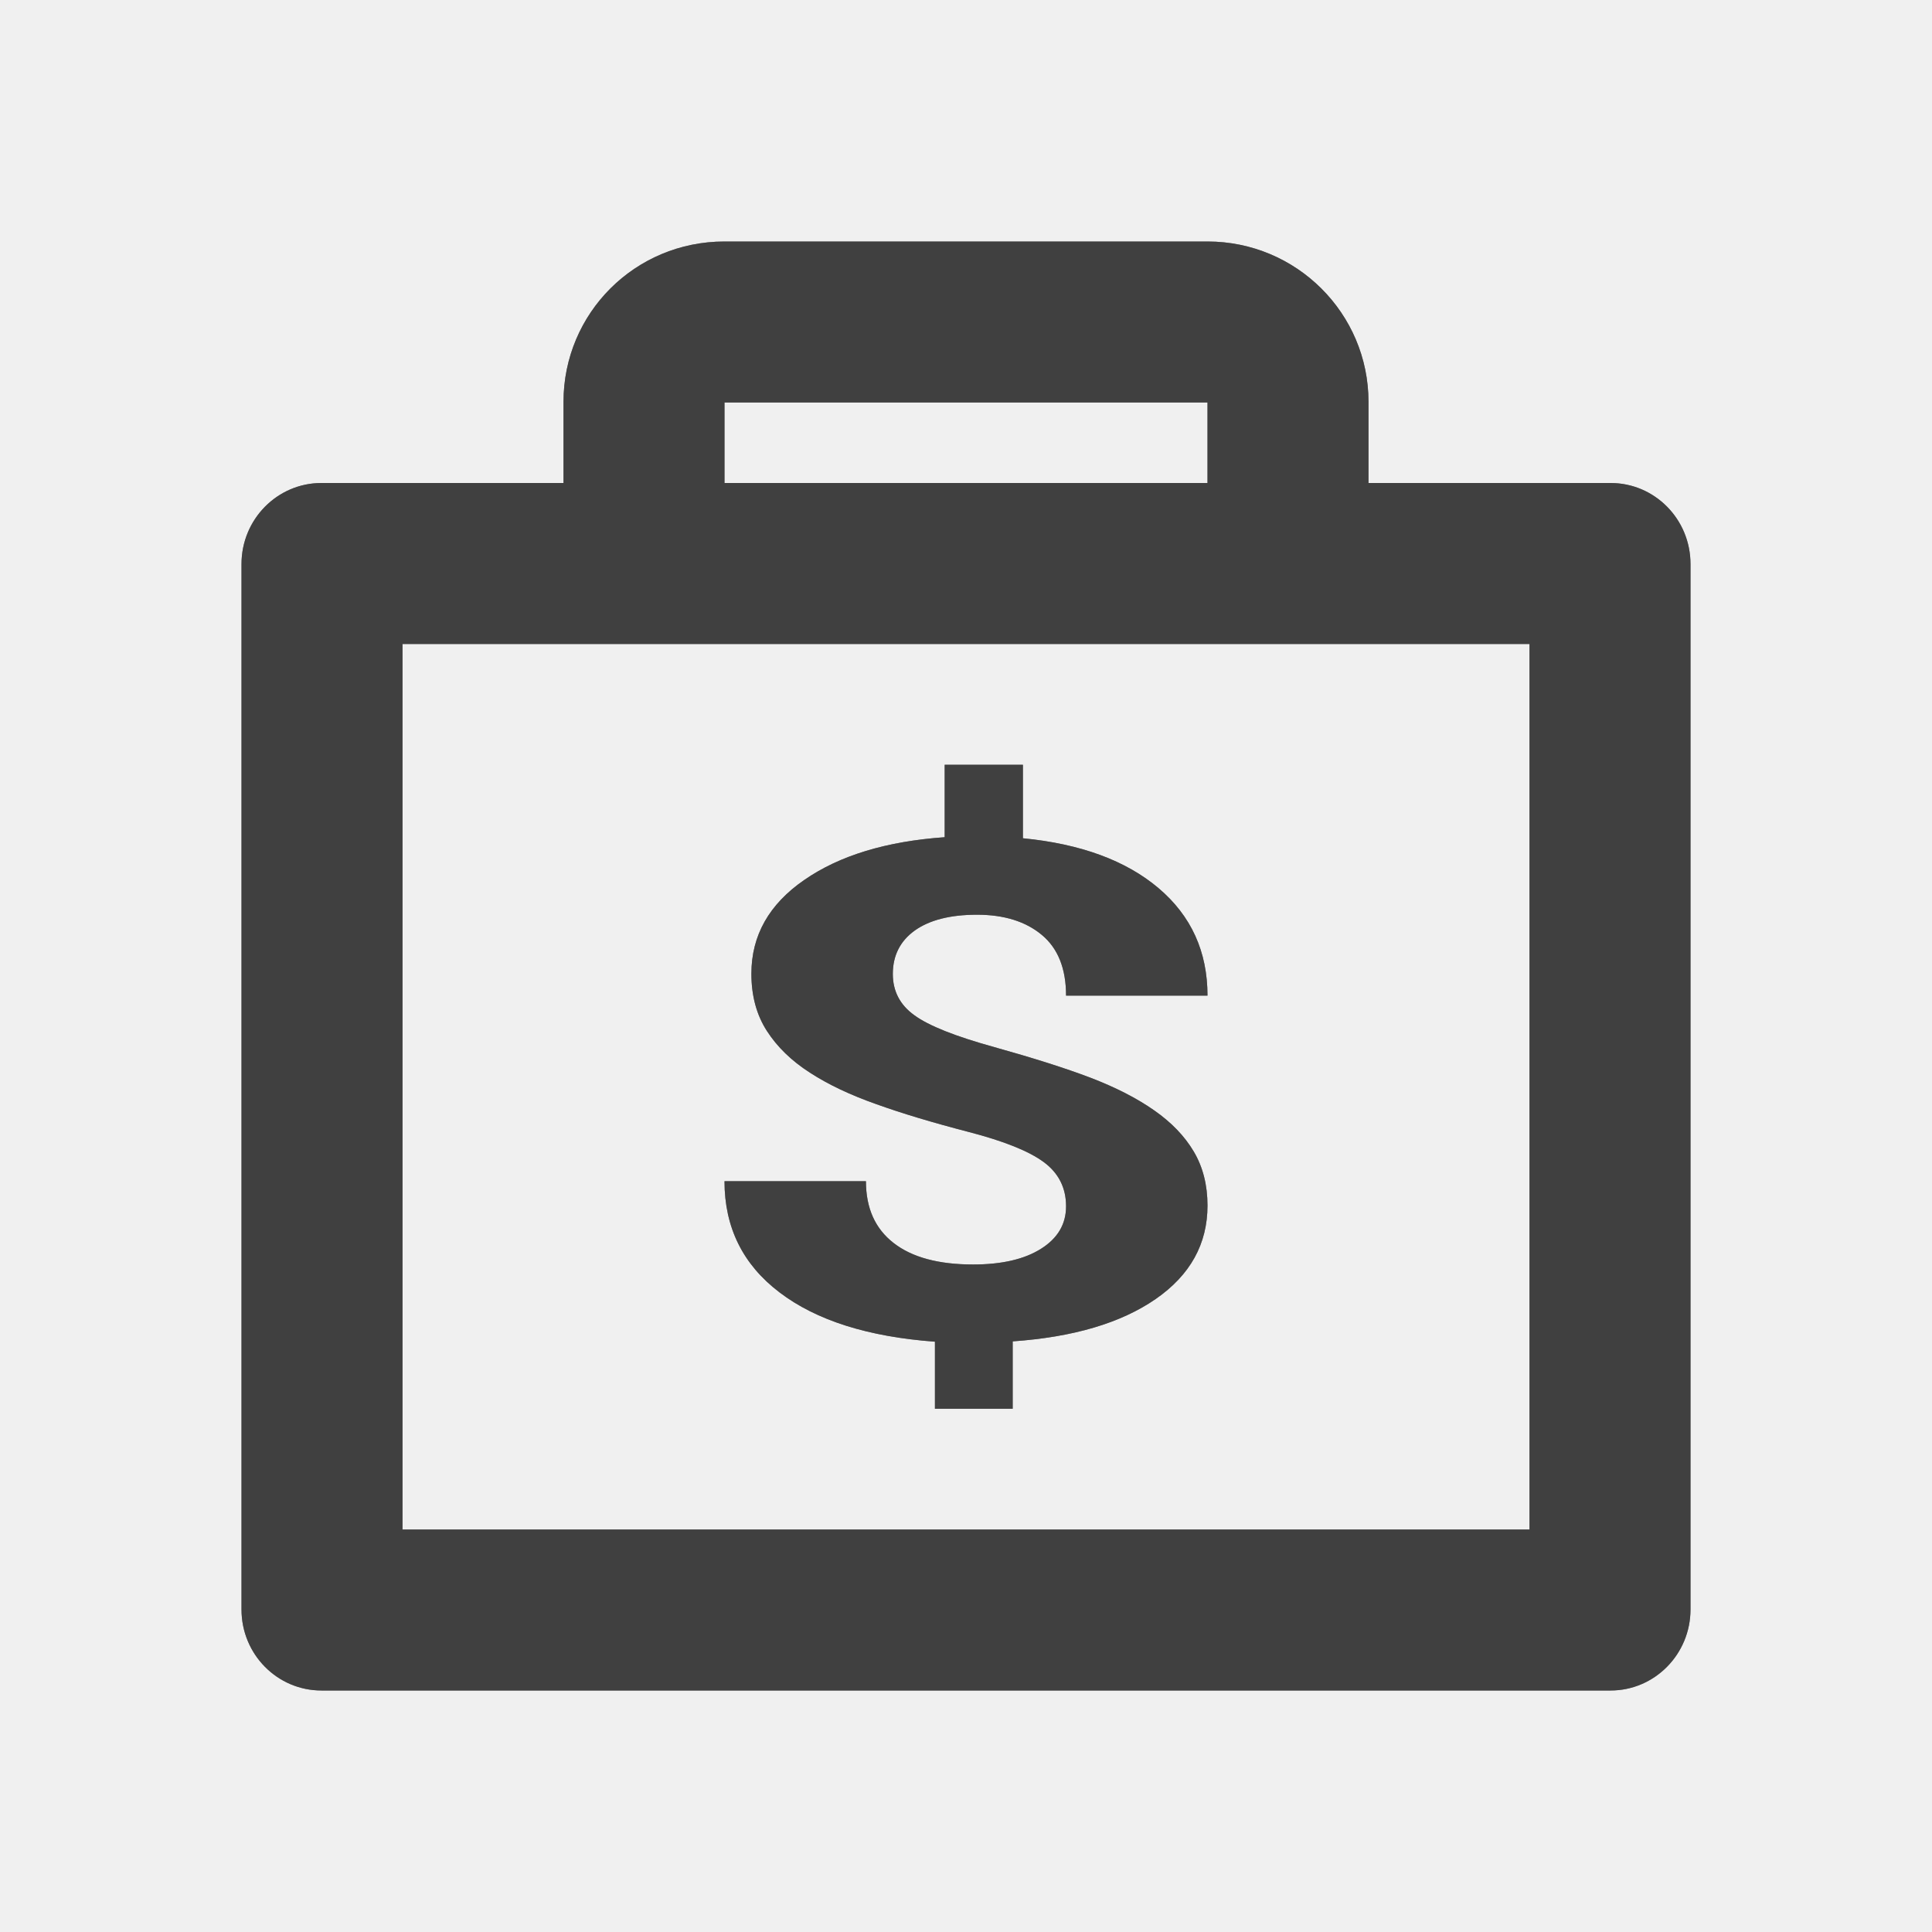
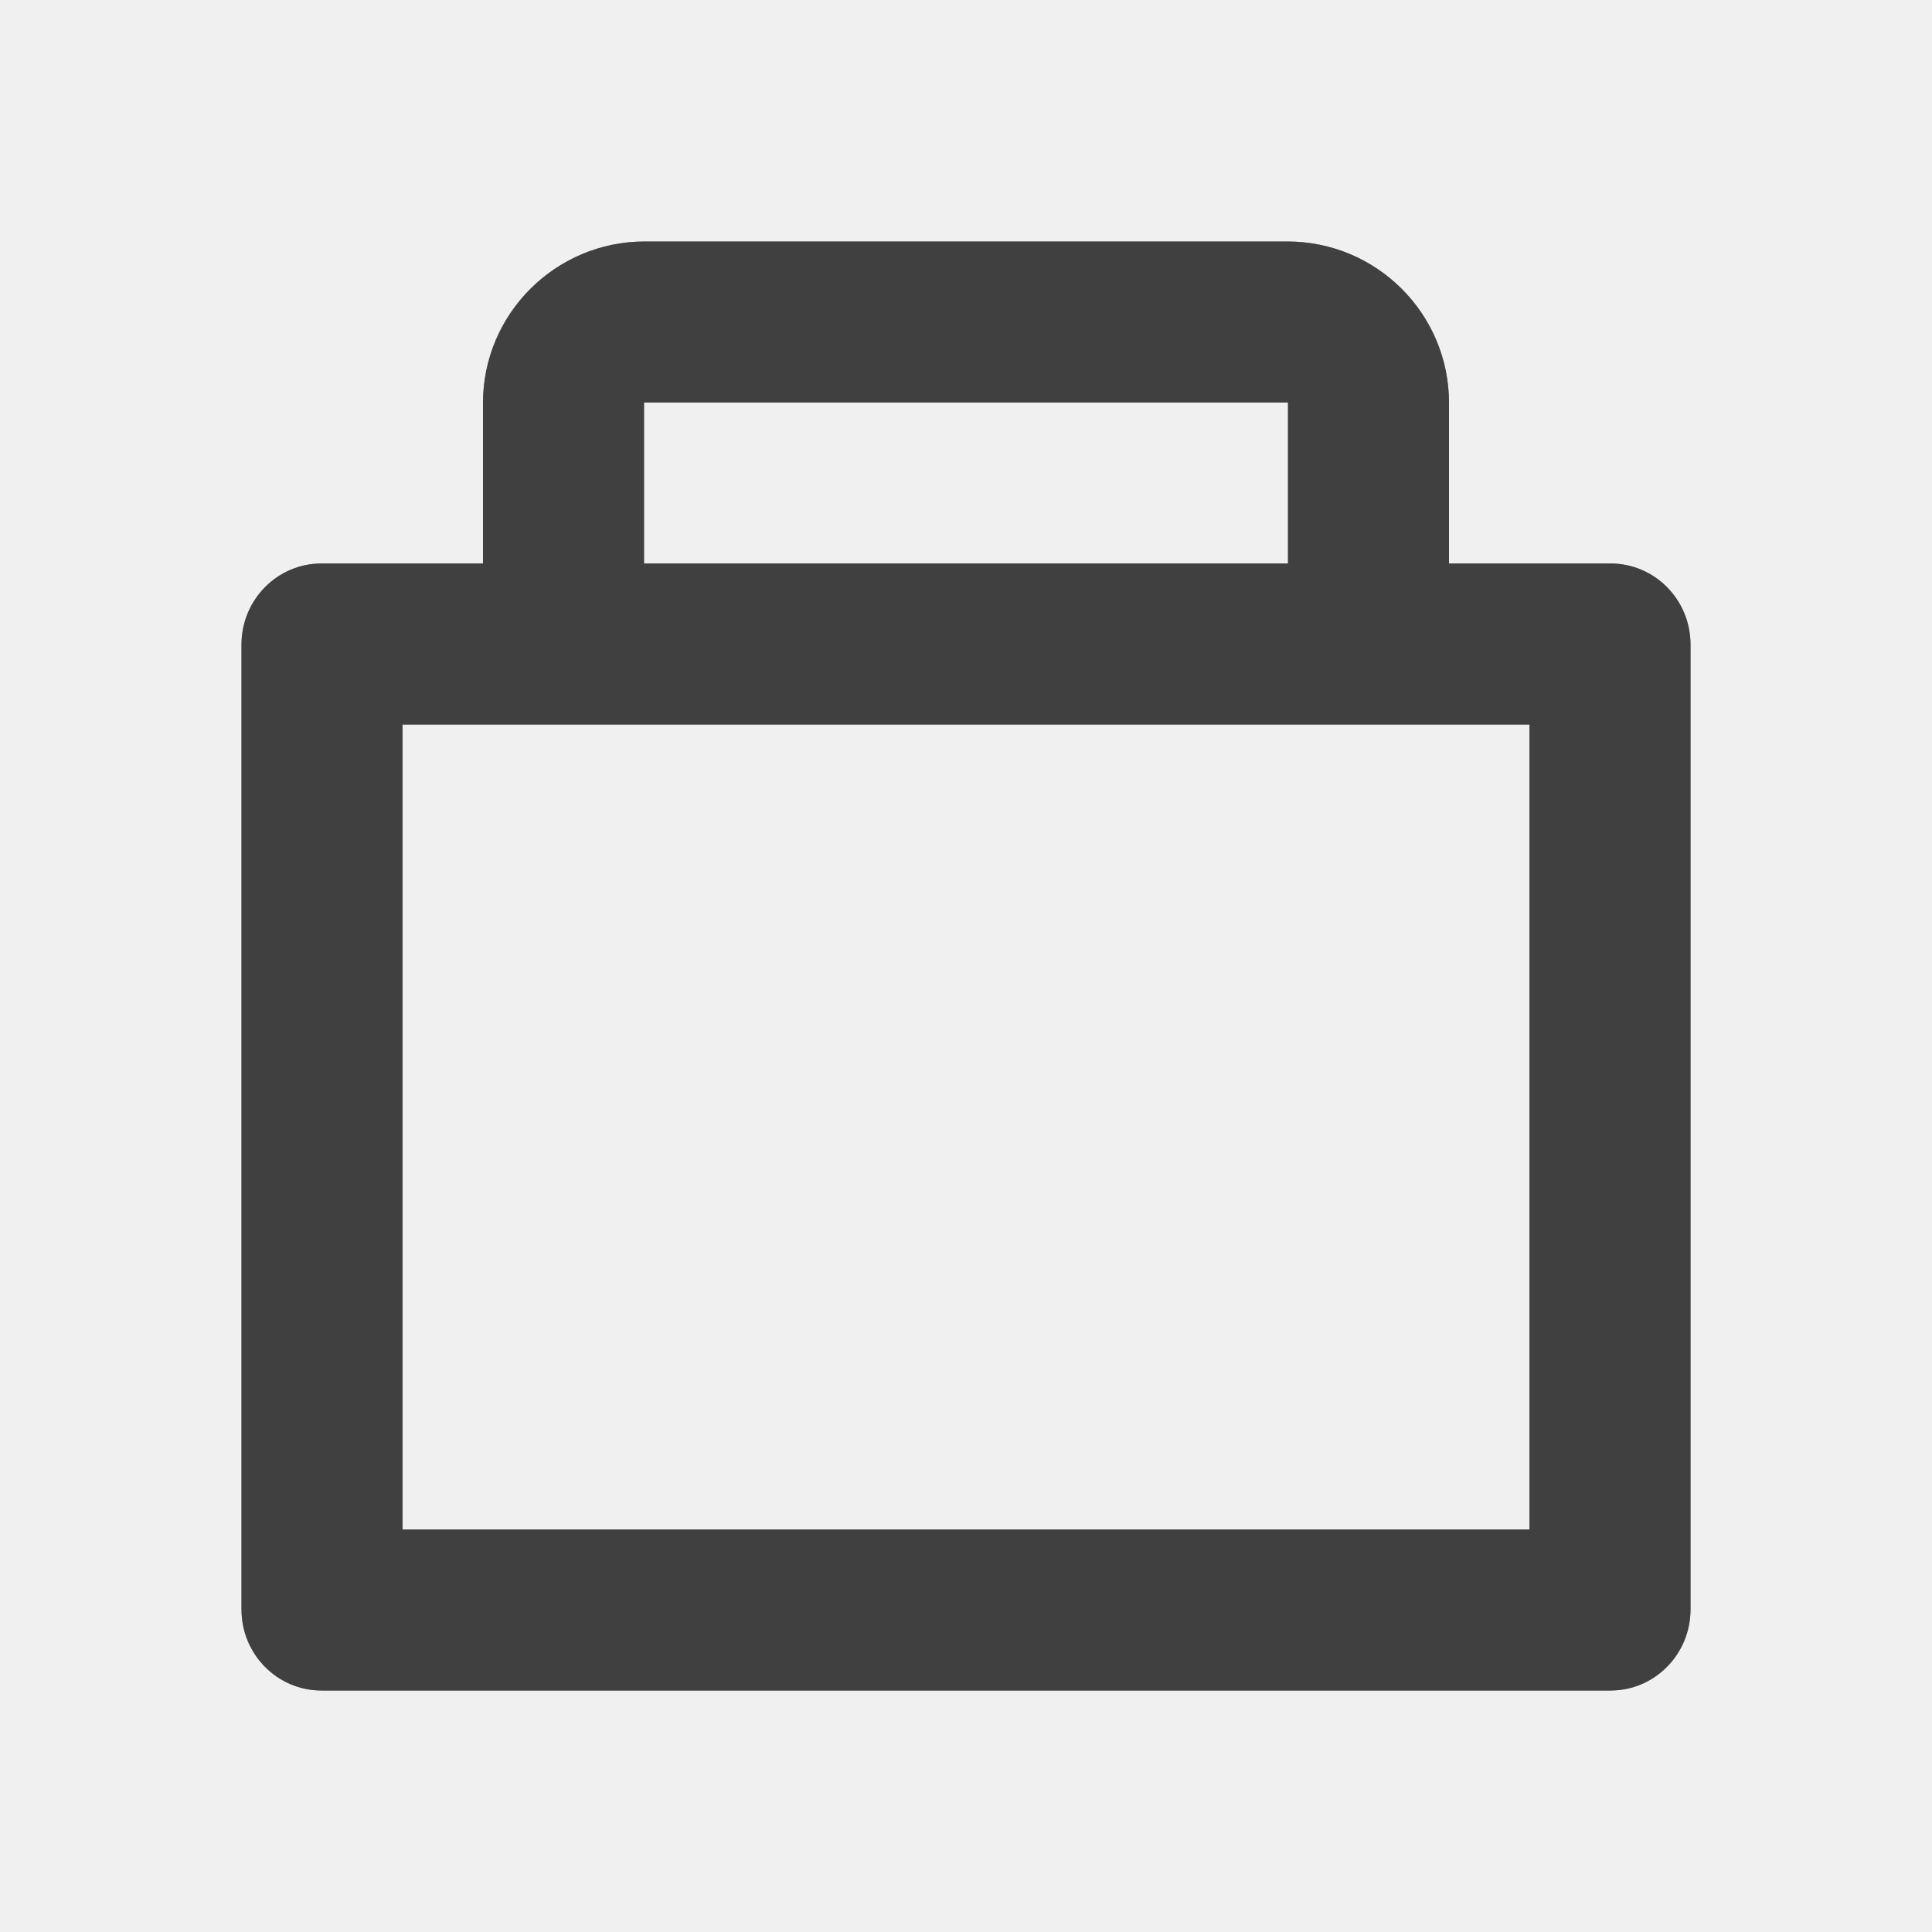
<svg xmlns="http://www.w3.org/2000/svg" xmlns:xlink="http://www.w3.org/1999/xlink" width="24px" height="24px" viewBox="0 0 24 24" version="1.1">
  <defs>
-     <path d="M17,6 L20.007,6 C20.555,6 21,6.449 21,7.007 L21,19.993 C21,20.549 20.555,21 20.007,21 L3.993,21 C3.445,21 3,20.551 3,19.993 L3,7.007 C3,6.451 3.445,6 3.993,6 L7,6 L7,4.992 C7,3.892 7.887,3 9,3 L15,3 C16.105,3 17,3.893 17,4.992 L17,6 Z M9,6 L15,6 L15,5 L9,5 L9,6 Z M5,8 L5,19 L19,19 L19,8 L5,8 Z M13.243,14.985 C13.243,14.755 13.15,14.572 12.966,14.436 C12.782,14.3 12.469,14.174 12.027,14.06 C11.585,13.945 11.204,13.831 10.885,13.716 C10.564,13.603 10.289,13.473 10.061,13.325 C9.832,13.178 9.654,13.005 9.526,12.806 C9.398,12.607 9.334,12.37 9.334,12.096 C9.334,11.621 9.553,11.233 9.991,10.931 C10.428,10.628 11.01,10.451 11.735,10.4 L11.735,9.5 L12.707,9.5 L12.707,10.413 C13.425,10.483 13.987,10.69 14.392,11.033 C14.798,11.377 15,11.822 15,12.368 L13.243,12.368 C13.243,12.032 13.142,11.78 12.942,11.614 C12.742,11.447 12.473,11.363 12.137,11.363 C11.804,11.363 11.547,11.429 11.364,11.559 C11.183,11.689 11.091,11.869 11.091,12.099 C11.091,12.312 11.18,12.484 11.359,12.612 C11.536,12.742 11.868,12.874 12.353,13.008 C12.836,13.143 13.234,13.269 13.547,13.388 C13.859,13.508 14.122,13.642 14.337,13.793 C14.552,13.943 14.716,14.113 14.83,14.306 C14.943,14.497 15,14.721 15,14.976 C15,15.453 14.785,15.84 14.356,16.137 C13.925,16.435 13.334,16.61 12.58,16.663 L12.58,17.5 L11.614,17.5 L11.614,16.667 C10.783,16.606 10.14,16.402 9.684,16.055 C9.228,15.709 9,15.248 9,14.673 L10.757,14.673 C10.757,15.007 10.871,15.263 11.101,15.441 C11.329,15.619 11.659,15.708 12.088,15.708 C12.444,15.708 12.726,15.643 12.933,15.512 C13.139,15.382 13.243,15.207 13.243,14.985 Z" id="path-1" />
+     <path d="M18,7 L20.007,7 C20.555,7 21,7.45 21,8.007 L21,19.993 C21,20.549 20.555,21 20.007,21 L3.993,21 C3.445,21 3,20.55 3,19.993 L3,8.007 C3,7.451 3.445,7 3.993,7 L6,7 L6,5.006 C6,3.898 6.902,3 8.009,3 L15.991,3 C17.101,3 18,3.897 18,5.006 L18,7 Z M8,7 L16,7 L16,5 L8,5 L8,7 Z M5,9 L5,19 L19,19 L19,9 L5,9 Z" id="path-1" />
  </defs>
  <g id="Icons" stroke="none" stroke-width="1" fill="none" fill-rule="evenodd">
    <g id="Icon/Investor">
      <mask id="mask-2" fill="white">
        <use xlink:href="#path-1" />
      </mask>
-       <use id="Investor" fill="#757575" opacity="0.9" xlink:href="#path-1" />
+       <use id="Icon-13pt/Investor/G" fill="#757575" opacity="0.9" xlink:href="#path-1" />
      <g id="Color-/-Charcoal" mask="url(#mask-2)" fill="#404040">
        <rect id="Rectangle-6" x="0" y="0" width="24" height="24" />
      </g>
    </g>
  </g>
</svg>
